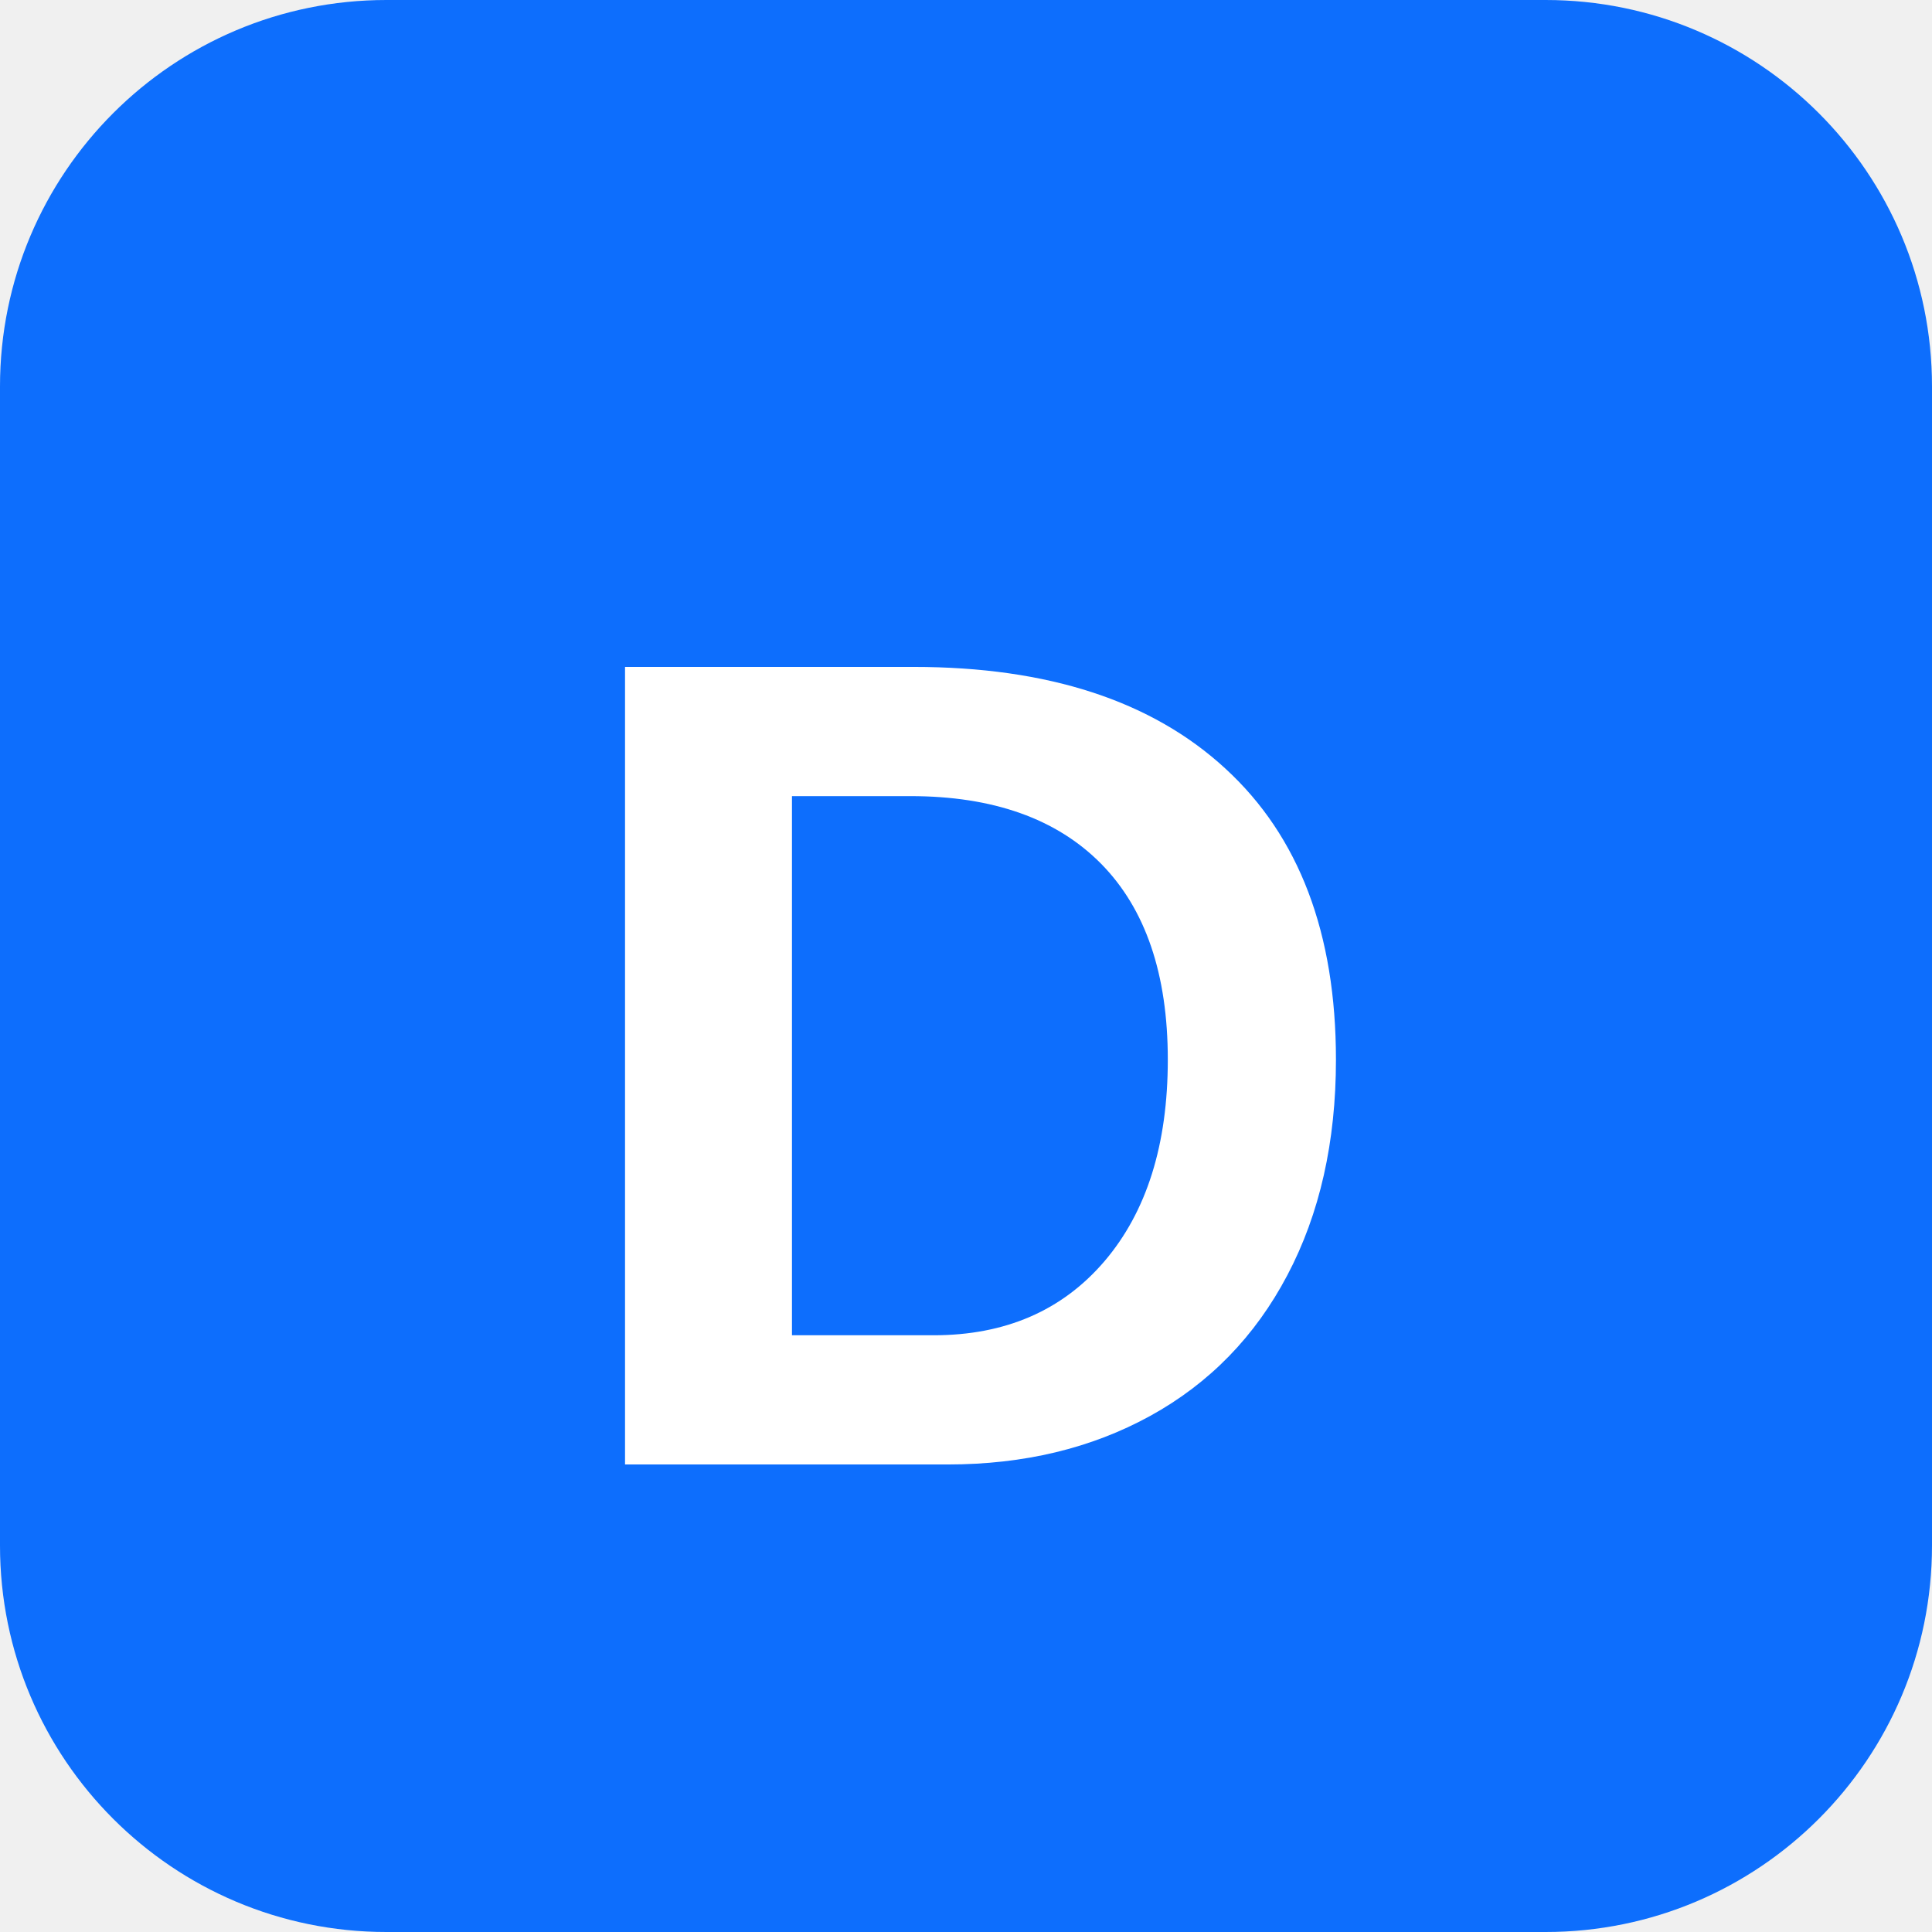
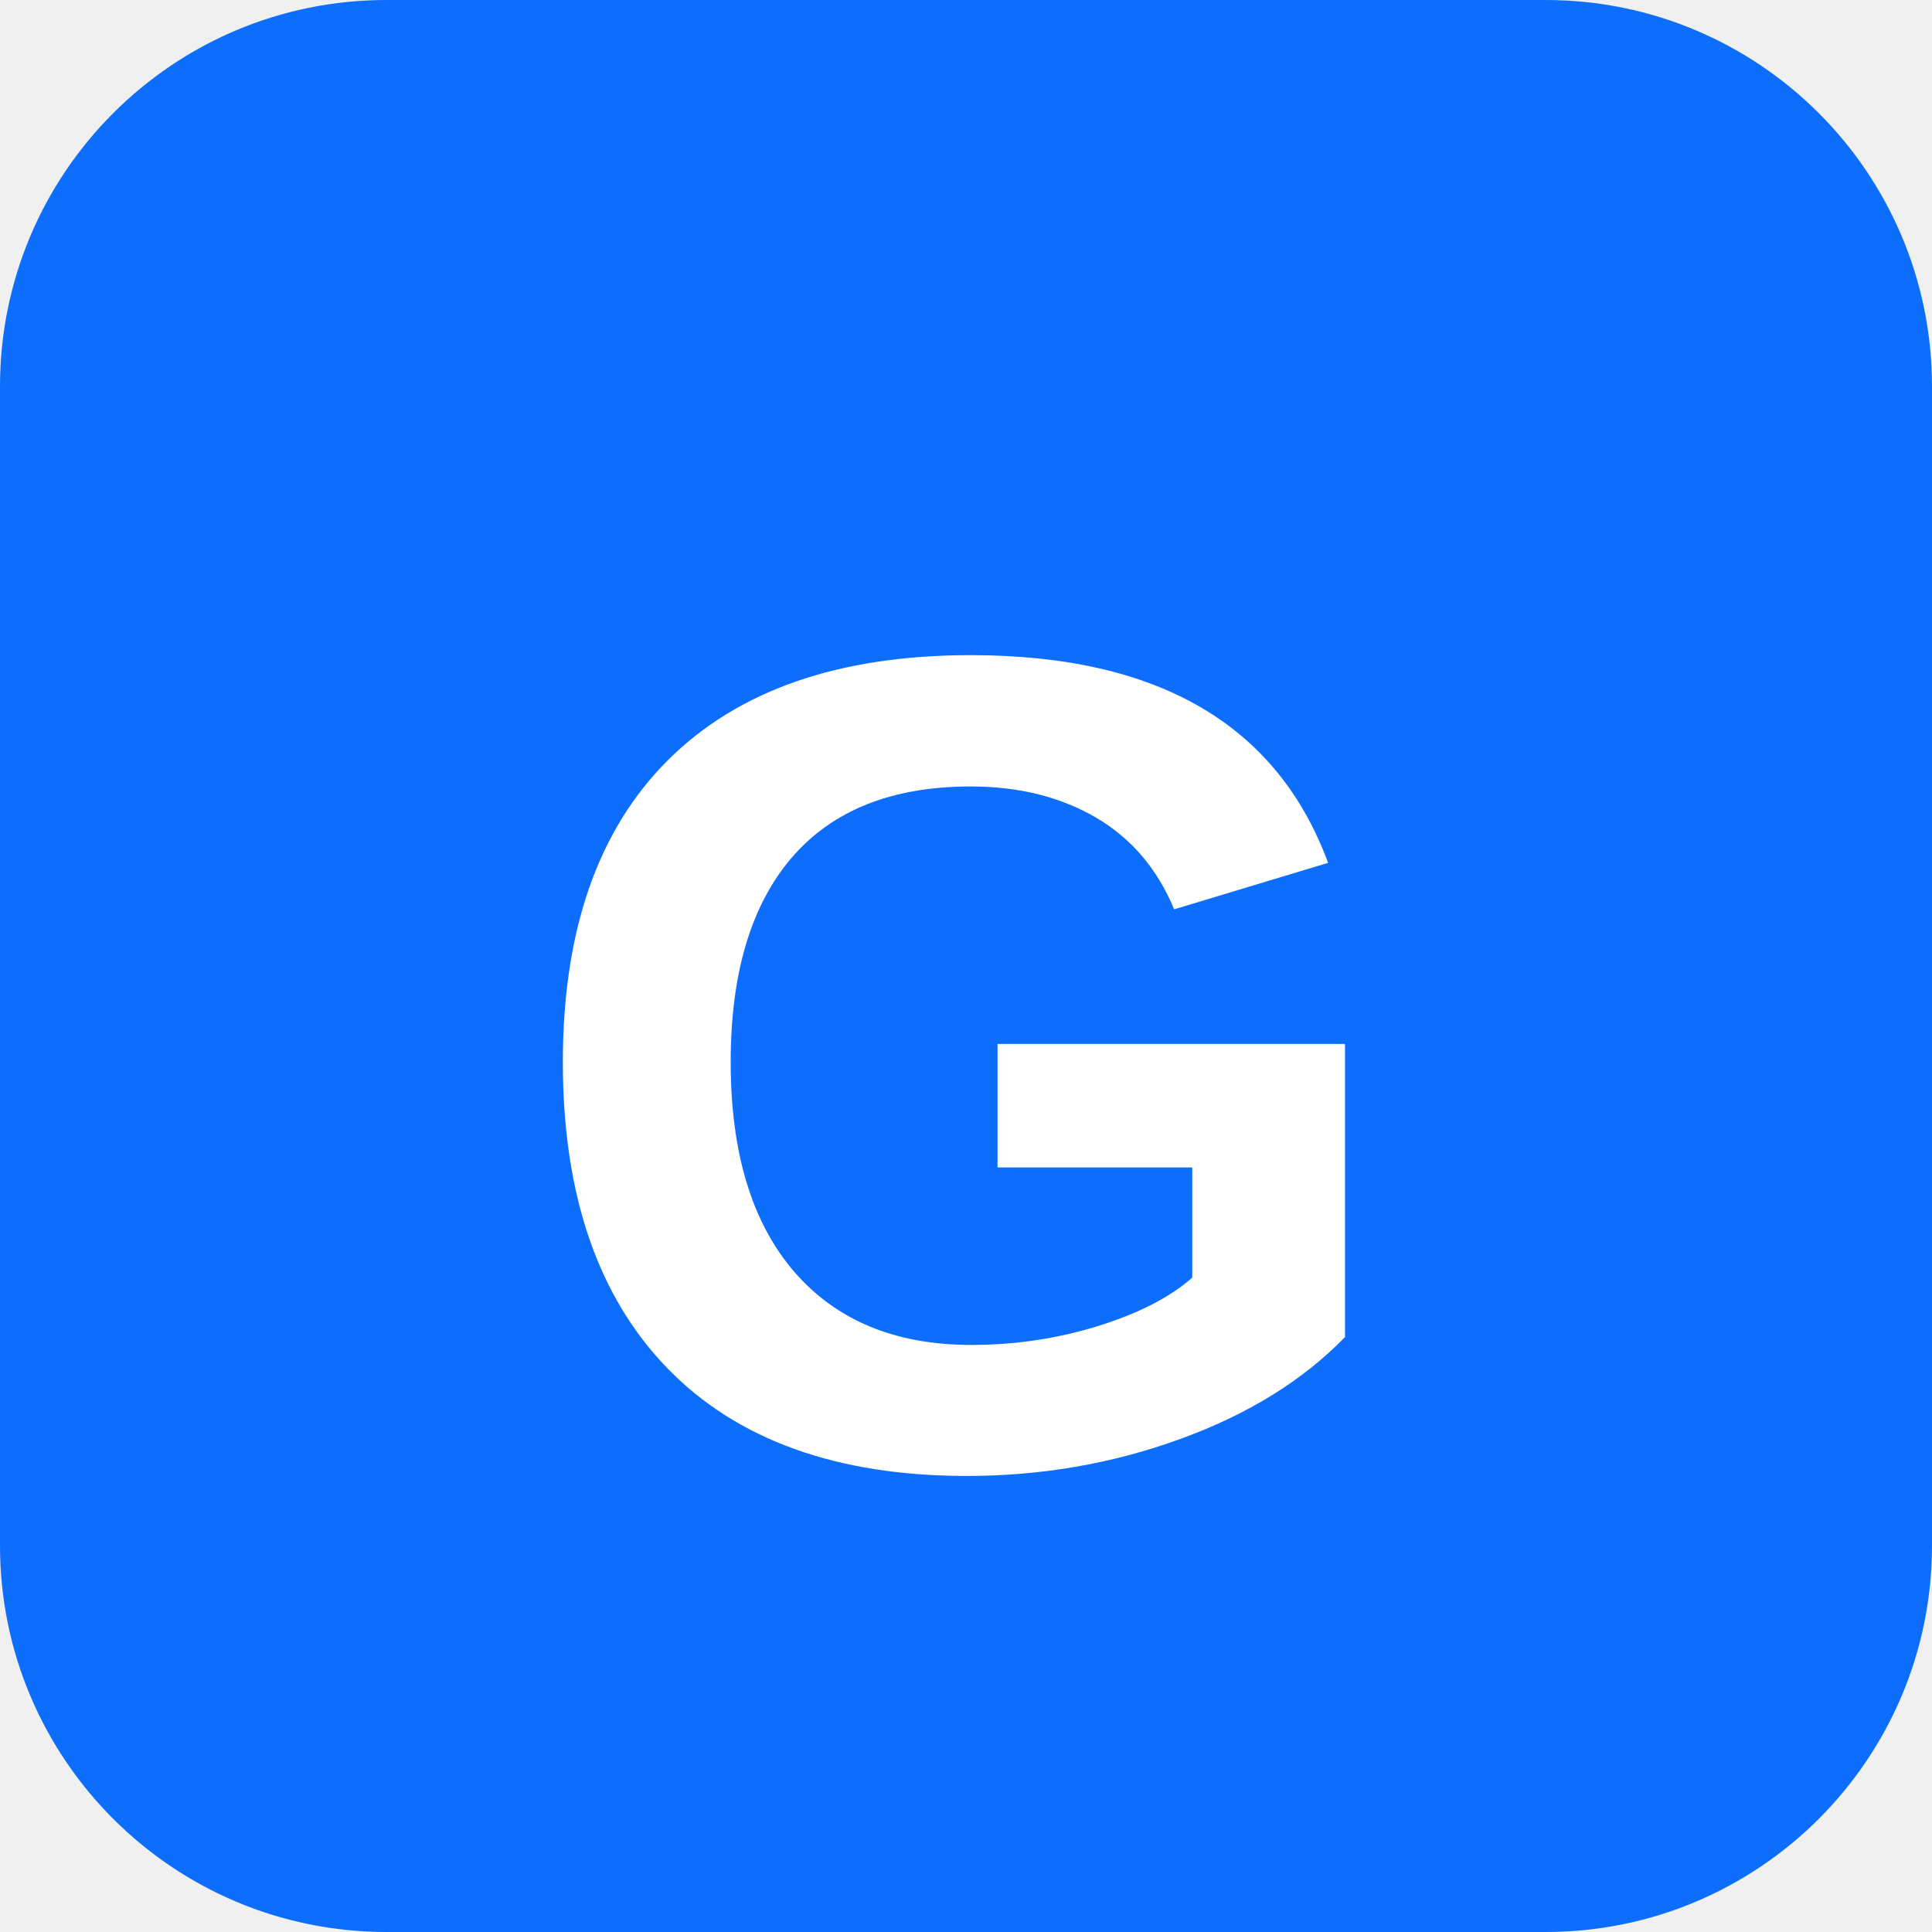
<svg xmlns="http://www.w3.org/2000/svg" viewBox="0 0 100 100">
  <rect width="100" height="100" rx="20" fill="#0d6efd" />
-   <text x="50%" y="55%" dominant-baseline="central" text-anchor="middle" fill="white" font-family="Arial, sans-serif" font-weight="bold" font-size="60">D</text>
+   <text x="50%" y="55%" dominant-baseline="central" text-anchor="middle" fill="white" font-family="Arial, sans-serif" font-weight="bold" font-size="60">G</text>
</svg>
